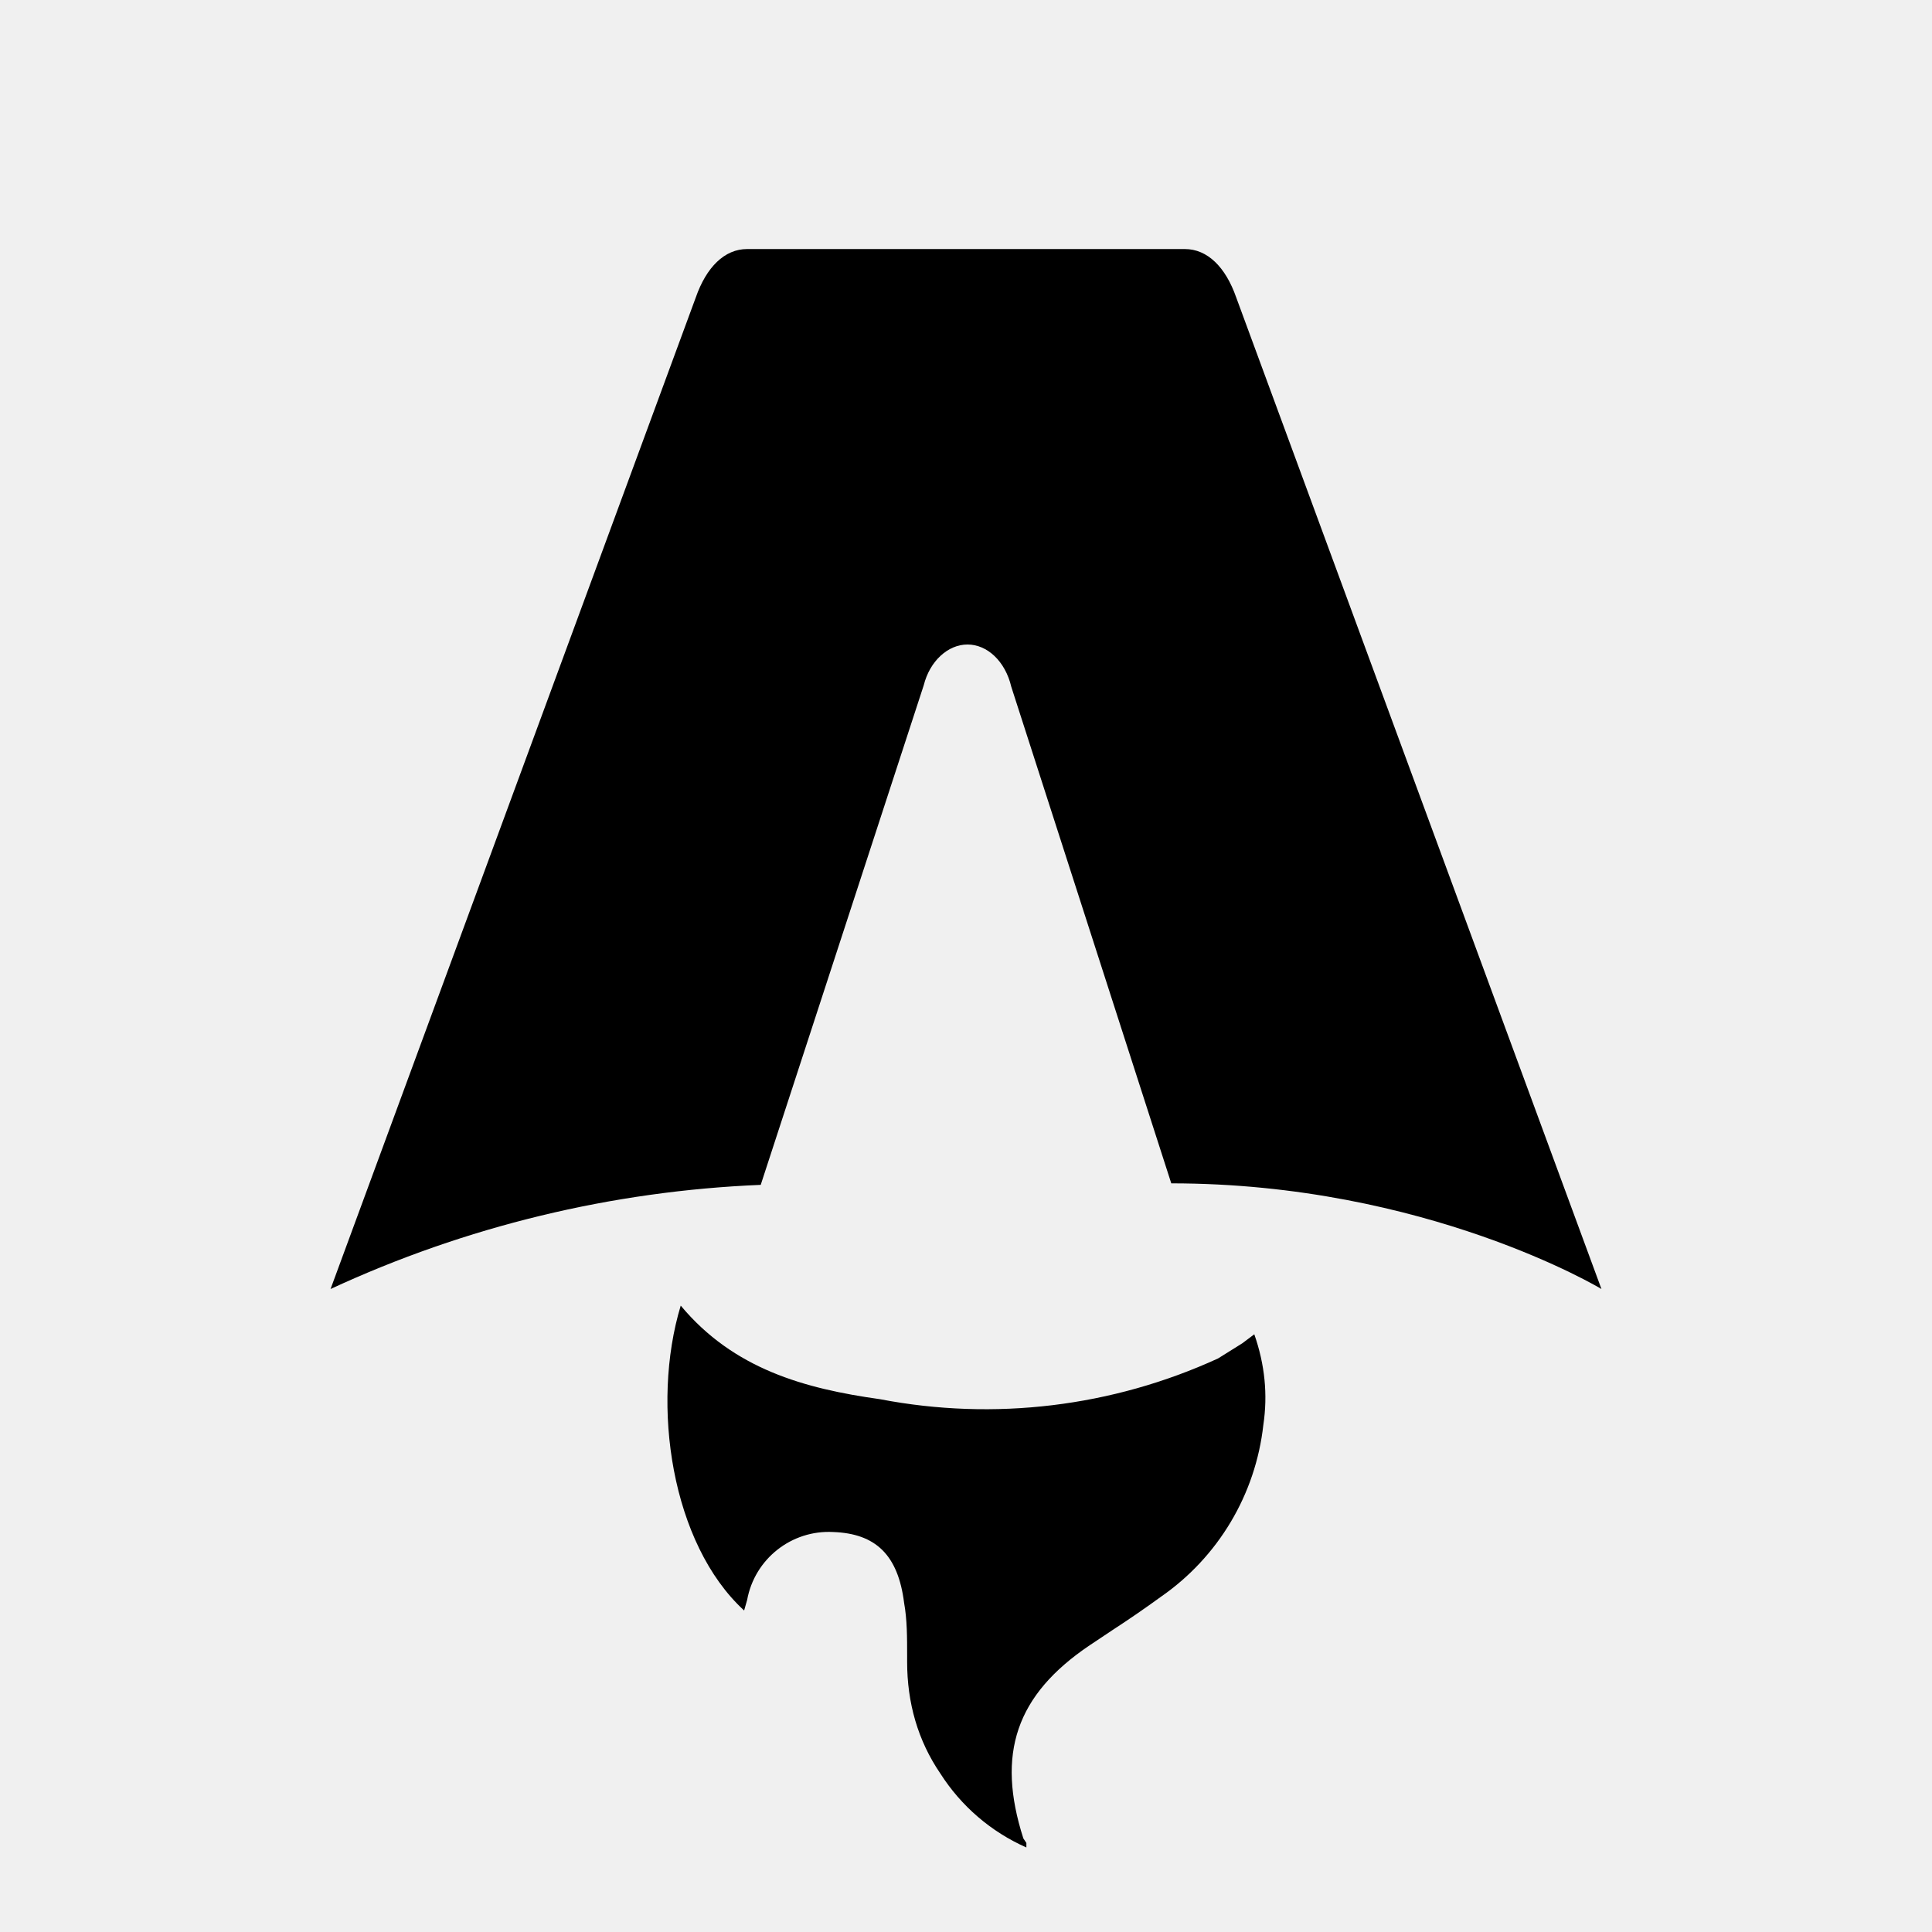
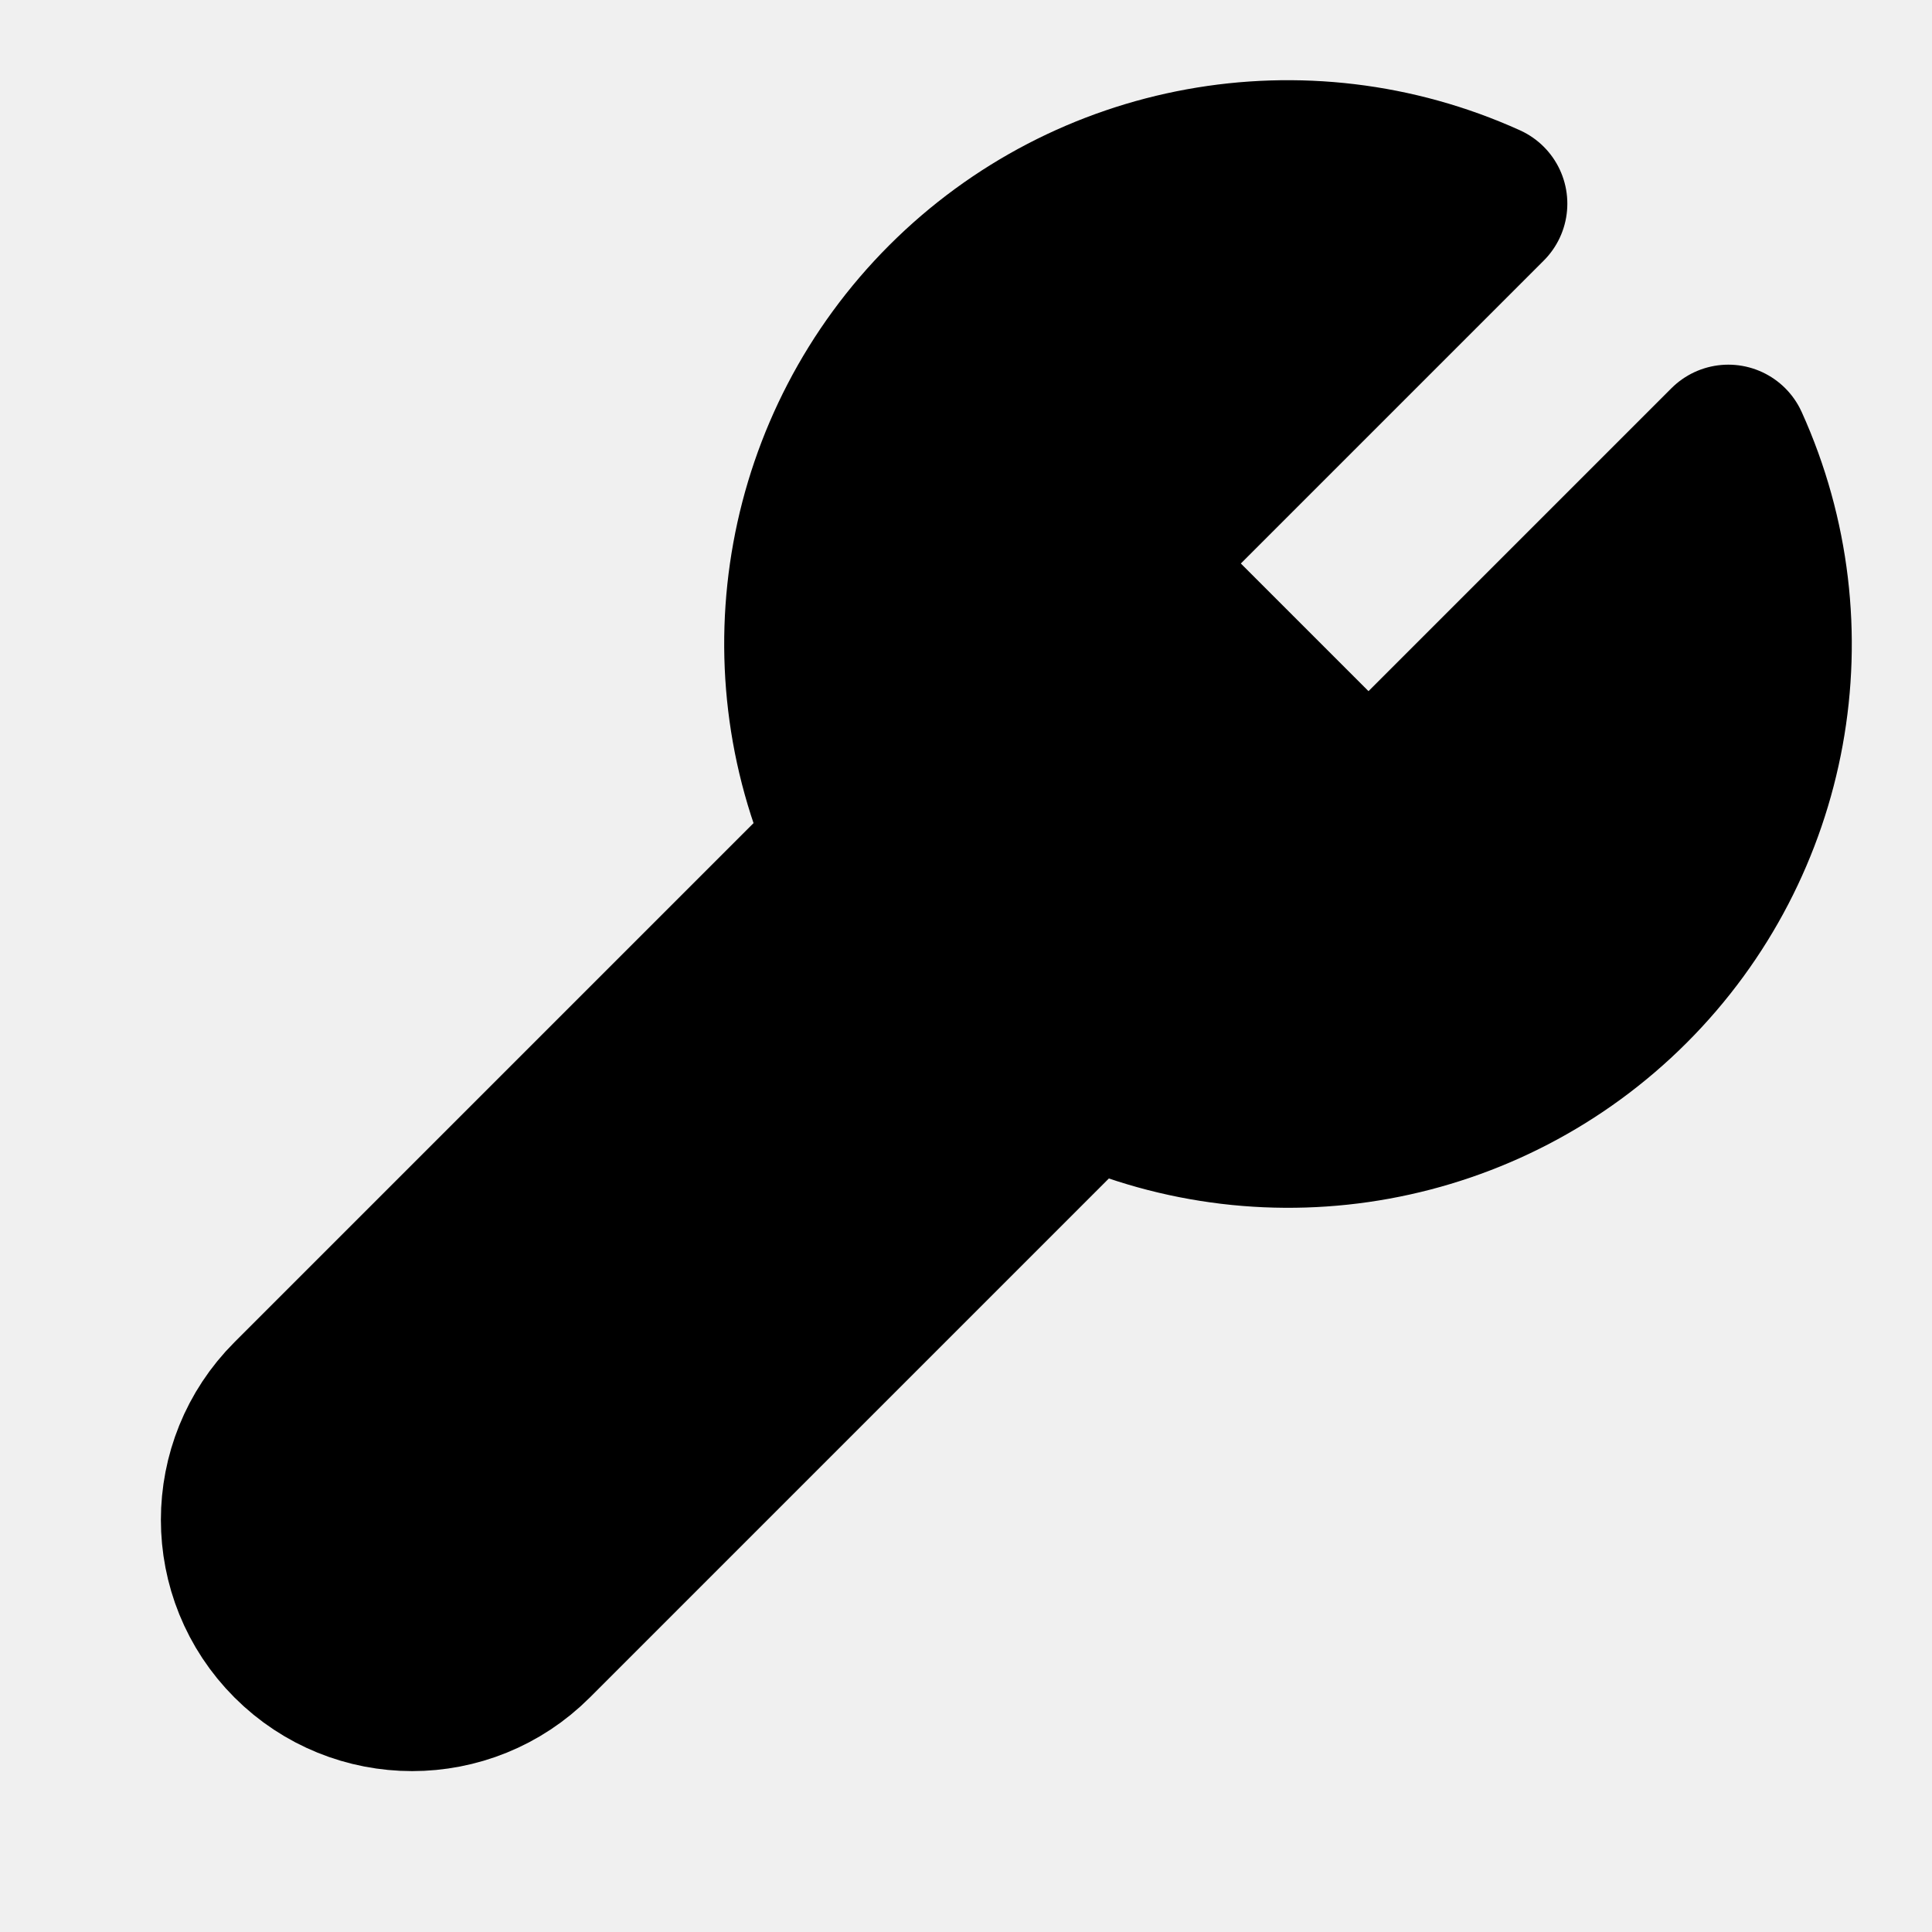
- <svg xmlns="http://www.w3.org/2000/svg" fill="none" viewBox="0 0 128 128">
-   <path d="M50.4 78.5a75.1 75.1 0 0 0-28.5 6.9l24.2-65.7c.7-2 1.9-3.2 3.4-3.2h29c1.5 0 2.7 1.2 3.4 3.2l24.2 65.7s-11.6-7-28.5-7L67 45.5c-.4-1.7-1.6-2.8-2.9-2.8-1.3 0-2.5 1.1-2.9 2.7L50.4 78.5Zm-1.1 28.2Zm-4.2-20.2c-2 6.6-.6 15.8 4.2 20.2a17.5 17.5 0 0 1 .2-.7 5.5 5.5 0 0 1 5.7-4.5c2.8.1 4.3 1.5 4.7 4.7.2 1.1.2 2.3.2 3.5v.4c0 2.7.7 5.2 2.2 7.4a13 13 0 0 0 5.7 4.9v-.3l-.2-.3c-1.8-5.6-.5-9.5 4.4-12.8l1.5-1a73 73 0 0 0 3.2-2.2 16 16 0 0 0 6.8-11.4c.3-2 .1-4-.6-6l-.8.6-1.6 1a37 37 0 0 1-22.4 2.7c-5-.7-9.7-2-13.2-6.2Z" />
-   <style>
-         path { fill: #000; }
-         @media (prefers-color-scheme: dark) {
-             path { fill: #FFF; }
-         }
-     </style>
+ <svg xmlns="http://www.w3.org/2000/svg" width="24" height="24" viewBox="0 0 24 24" fill="none" stroke="currentColor" stroke-width="2" stroke-linecap="round" stroke-linejoin="round" class="lucide lucide-wrench-icon lucide-wrench">
+   <path d="M14.7 6.3a1 1 0 0 0 0 1.4l1.6 1.6a1 1 0 0 0 1.4 0l3.77-3.77a6 6 0 0 1-7.94 7.94l-6.91 6.91a2.12 2.12 0 0 1-3-3l6.91-6.91a6 6 0 0 1 7.94-7.94l-3.76 3.76z" />
+   <style>path { fill: #000; } @media (prefers-color-scheme: dark) { path { fill: #fff; } }</style>
</svg>
